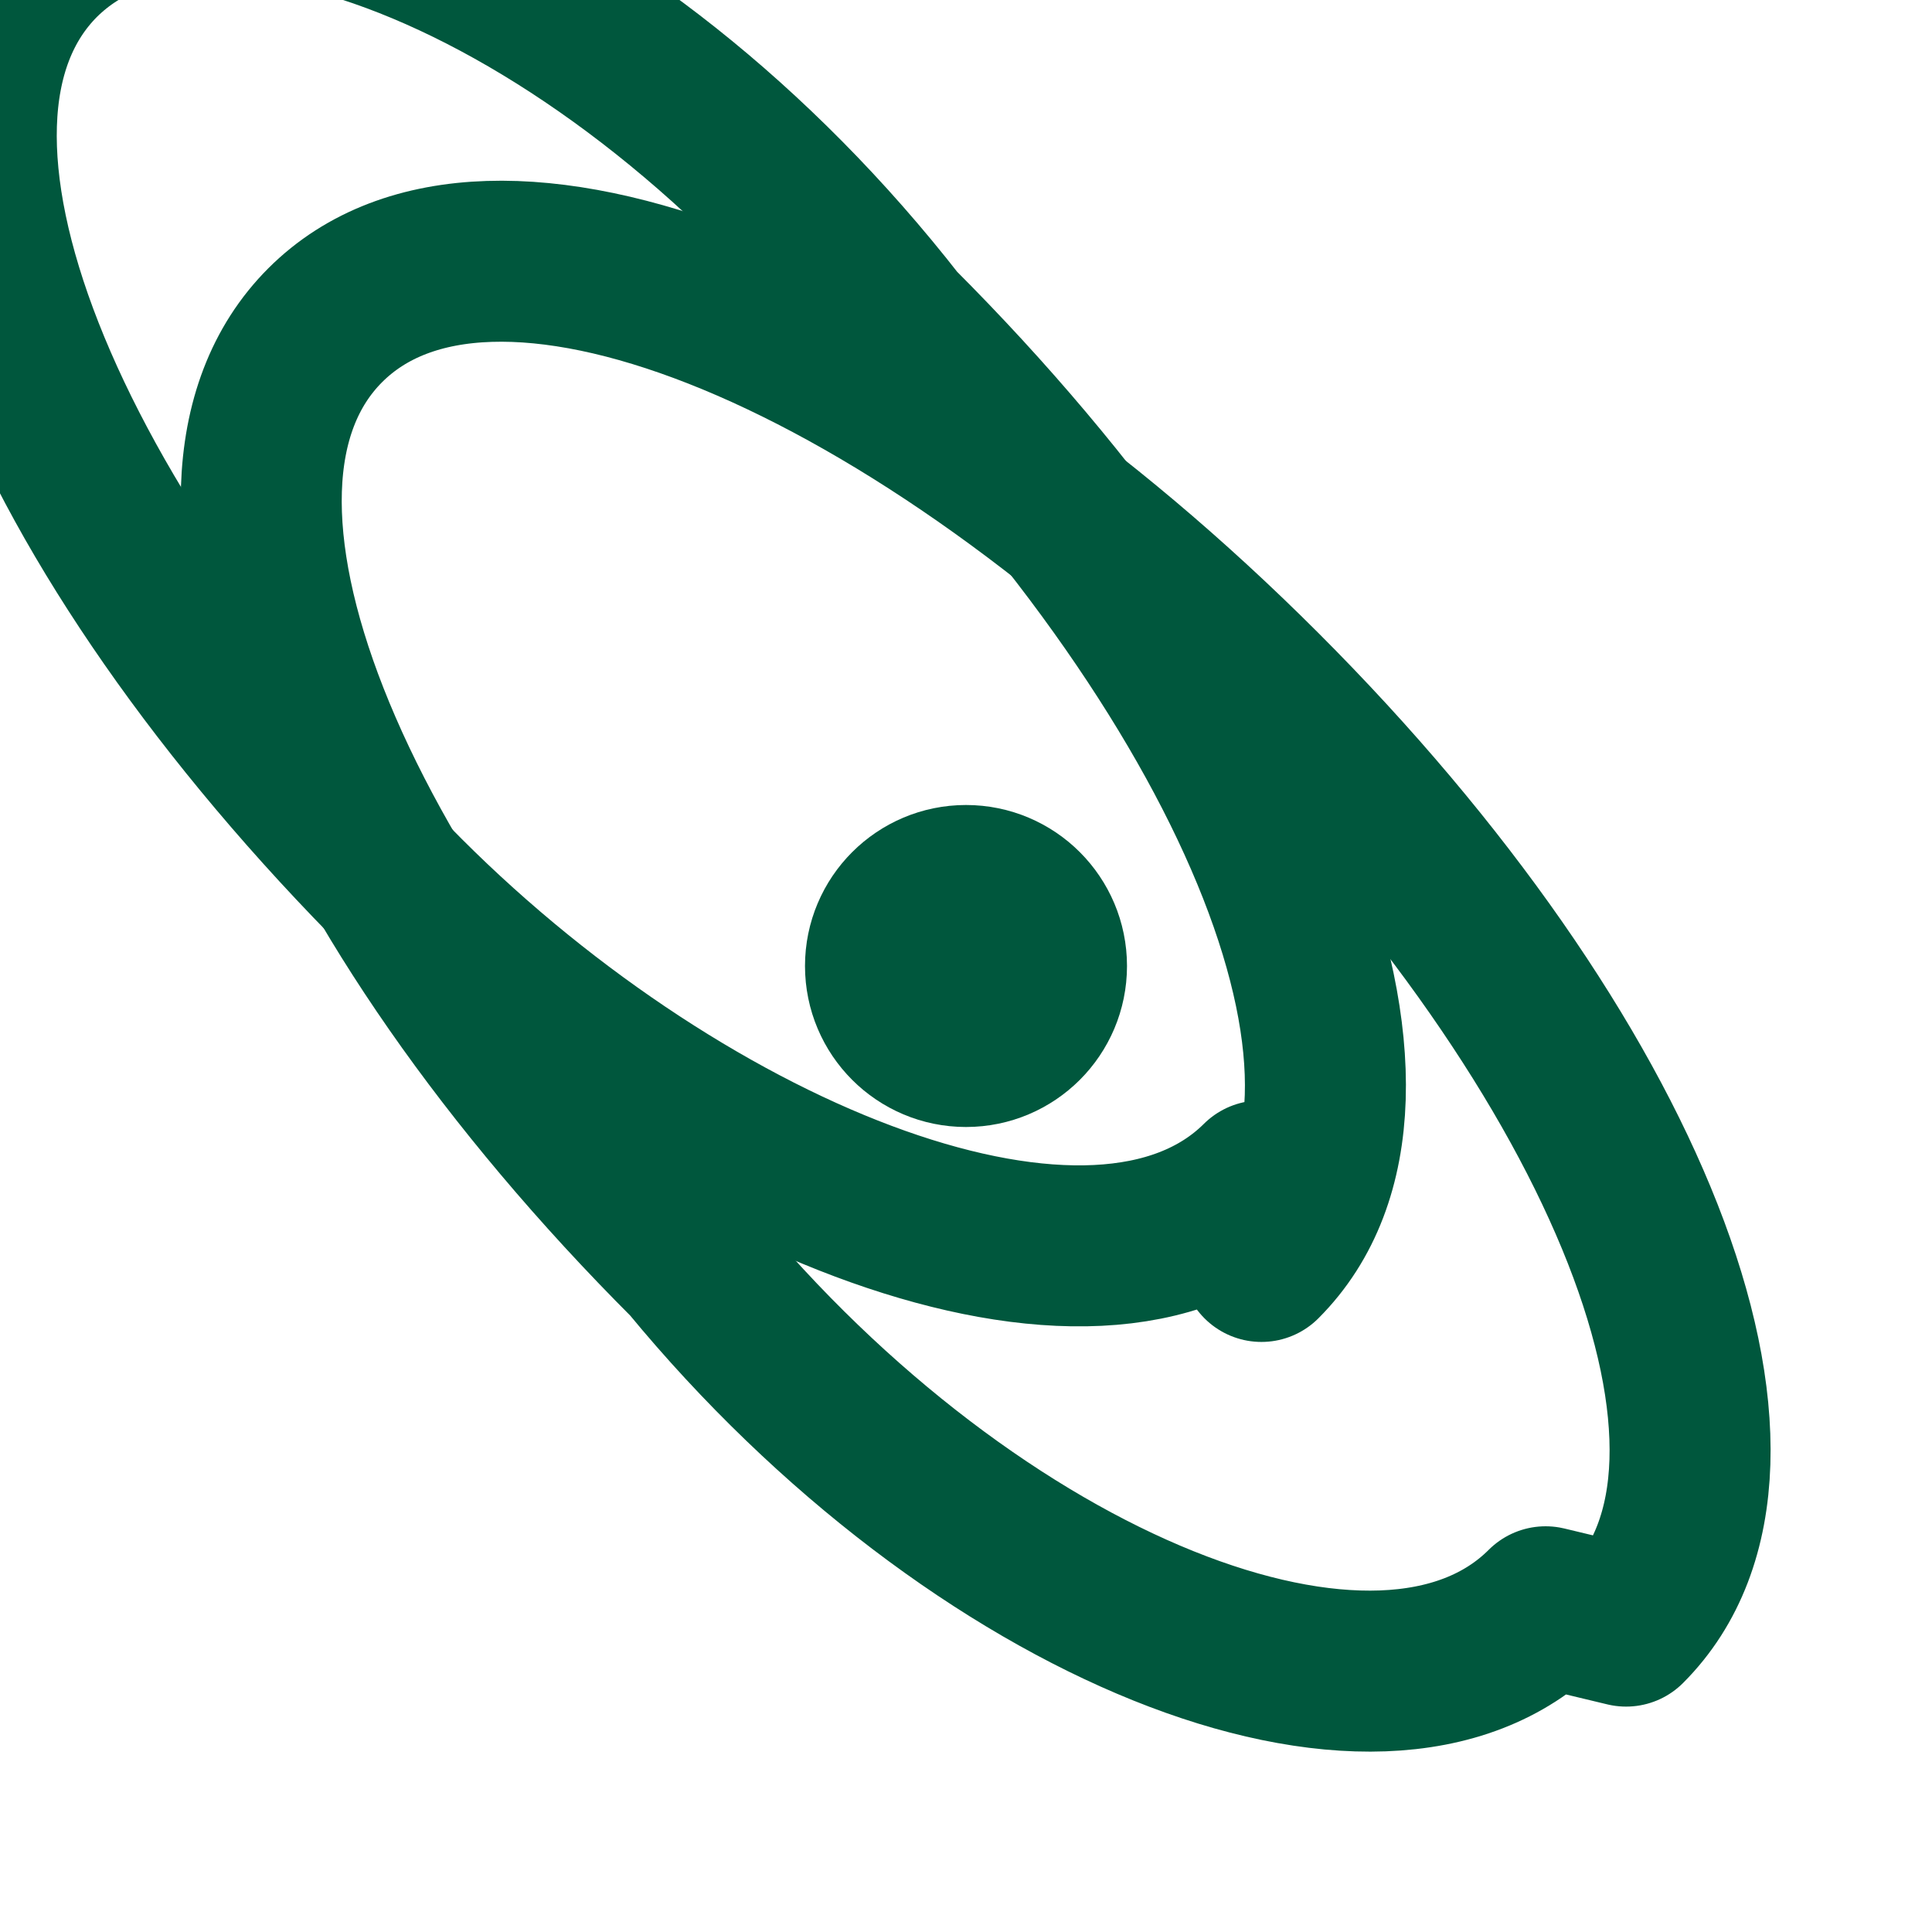
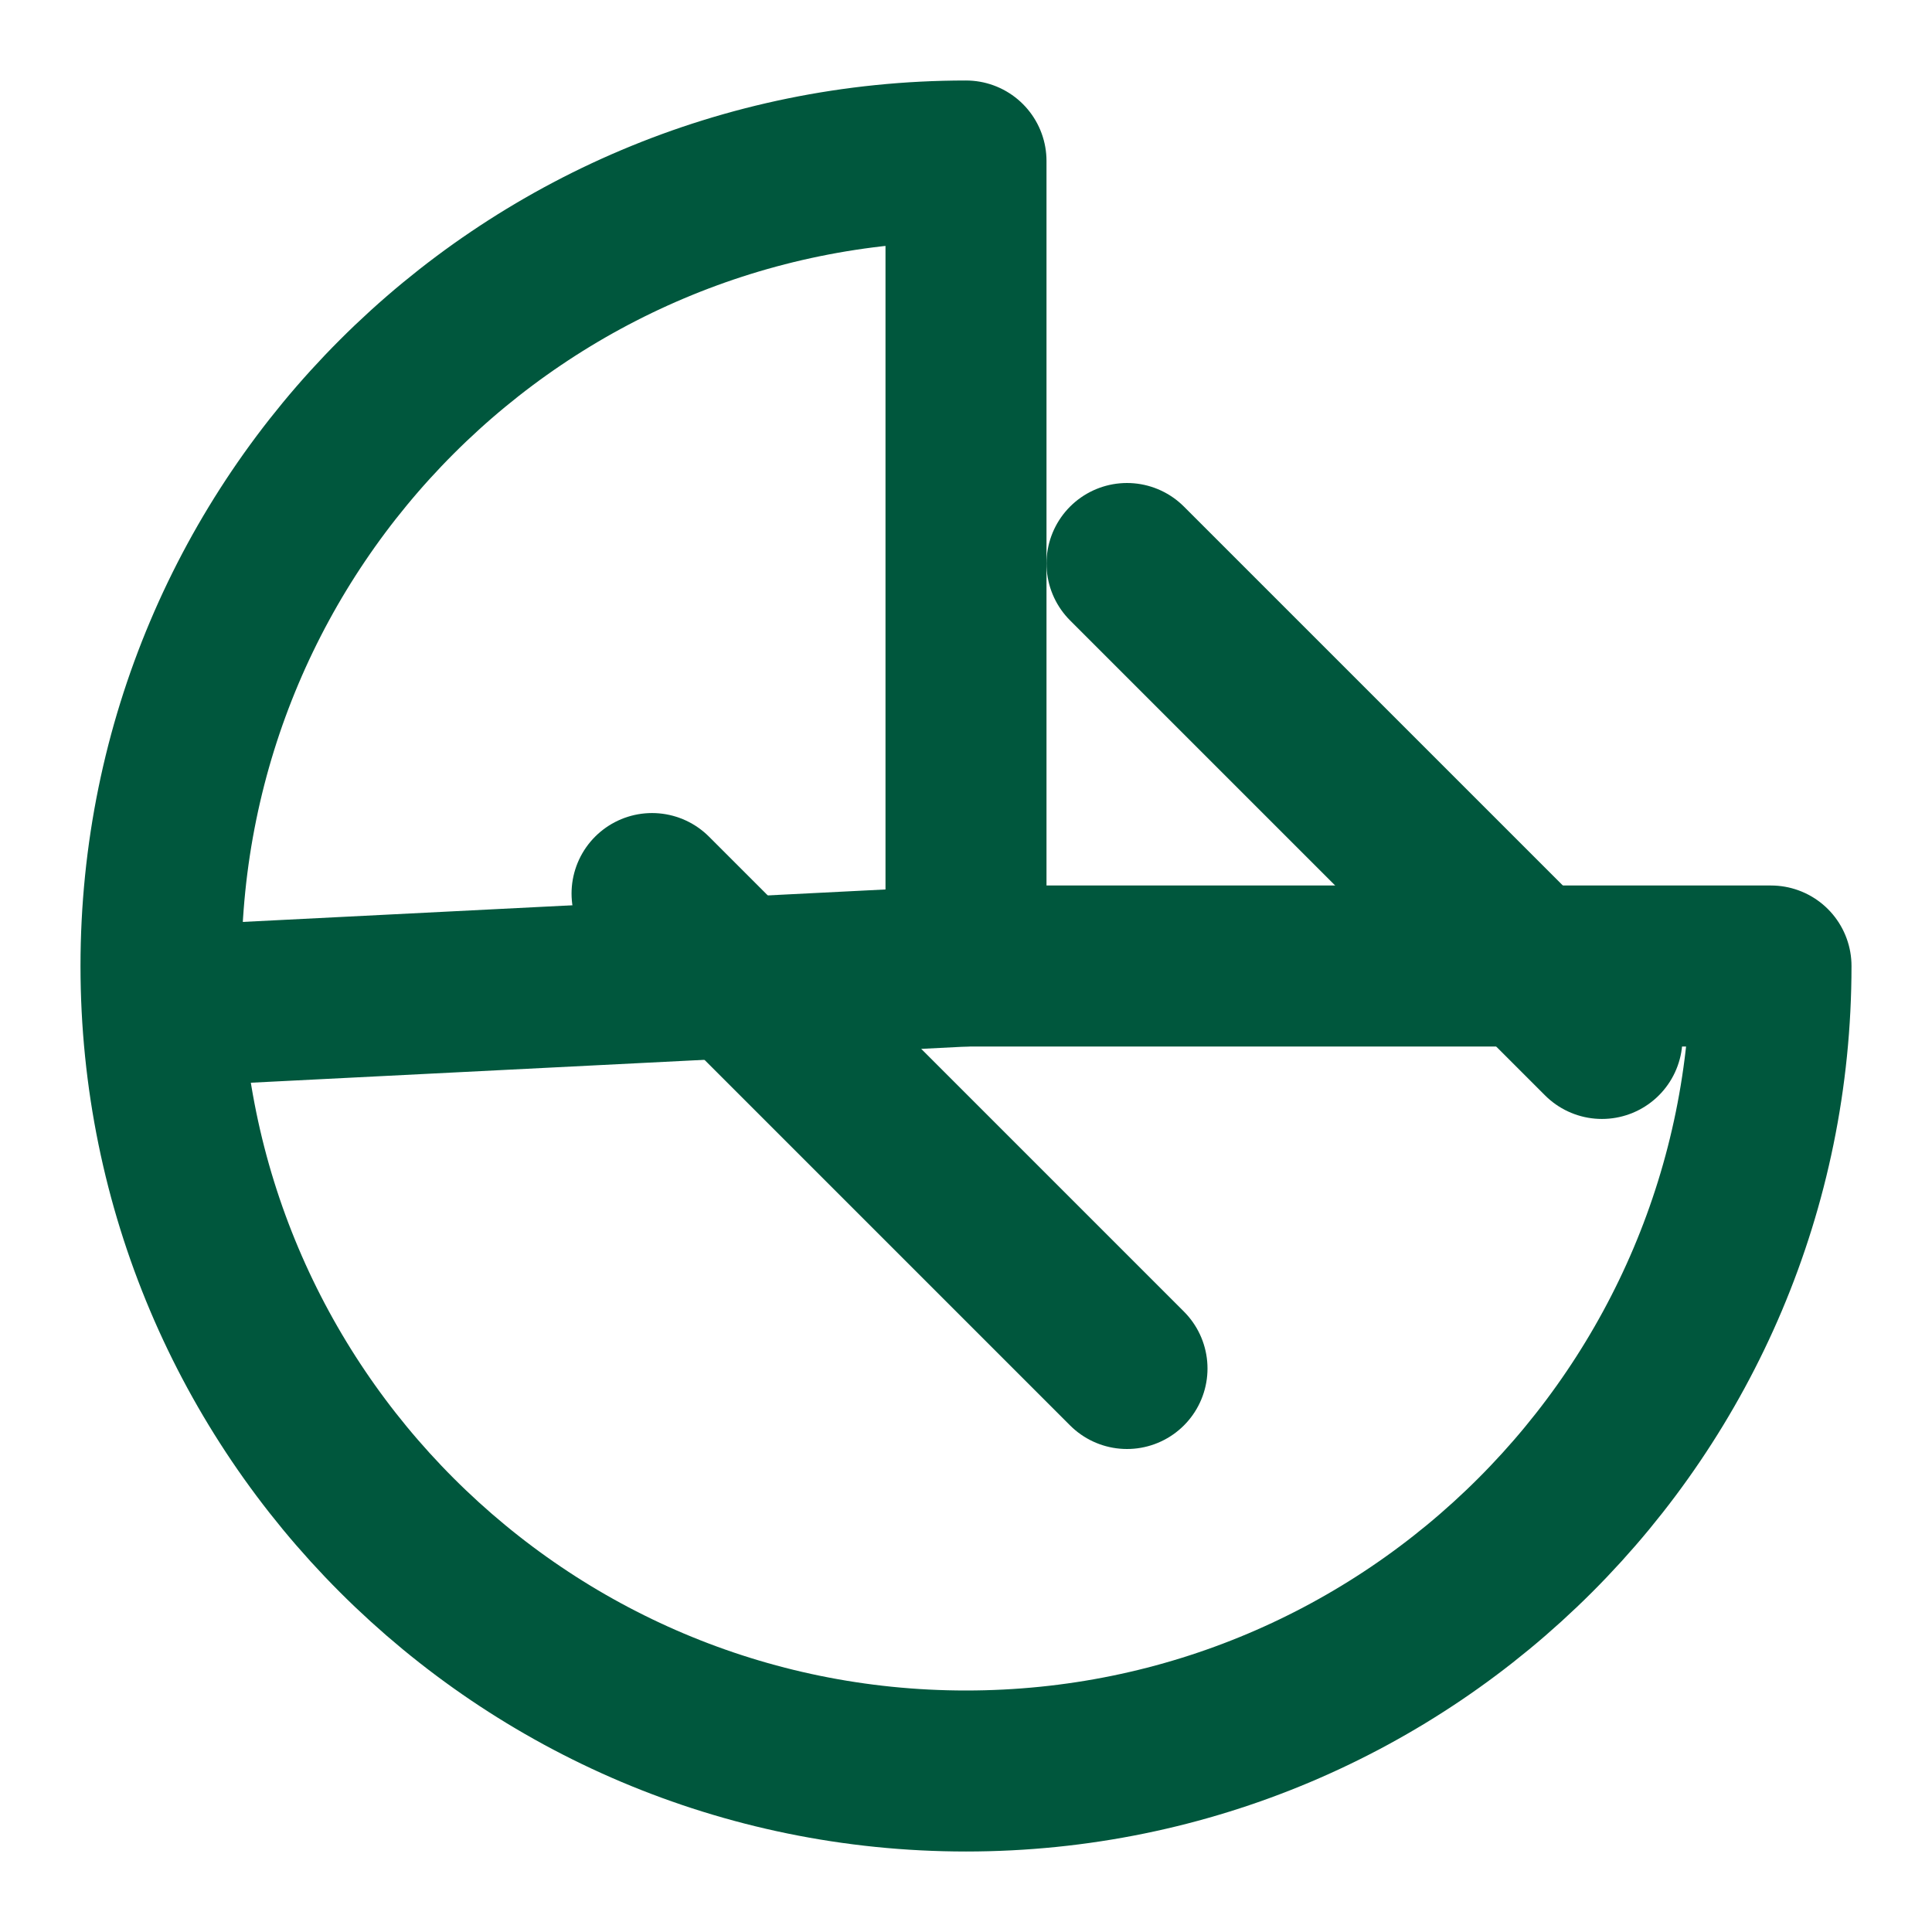
- <svg xmlns="http://www.w3.org/2000/svg" width="24" height="24" viewBox="0 0 24 24" fill="none" stroke="#00573D" stroke-width="2" stroke-linecap="round" stroke-linejoin="round">
-   <circle cx="12" cy="12" r="1" />
-   <path d="M20.2 20.2c2.04-2.04.02-7.08-4.53-11.63C11.12 4.02 6.08 2 4.04 4.04c-2.04 2.04-.02 7.08 4.53 11.63C12.12 19.98 17.16 22 19.2 19.96z" />
-   <path d="M15.67 15.67c2.04-2.04.02-7.08-4.53-11.63C7.6-.5 2.55-2.53.5-.5c-2.04 2.04-.02 7.08 4.53 11.63C8.57 14.67 13.62 16.7 15.66 14.67z" />
+ <svg xmlns="http://www.w3.org/2000/svg" viewBox="0 0 24 24" fill="none" stroke="#00573D" stroke-width="2" stroke-linecap="round" stroke-linejoin="round">
+   <path d="M12 2a10 10 0 1 0 10 10H12V2Z" />
+   <path d="M12 12 2.1 12.5" />
+   <path d="m14 7 5.9 5.9" />
+   <path d="m14 17-5.9-5.9" />
</svg>
